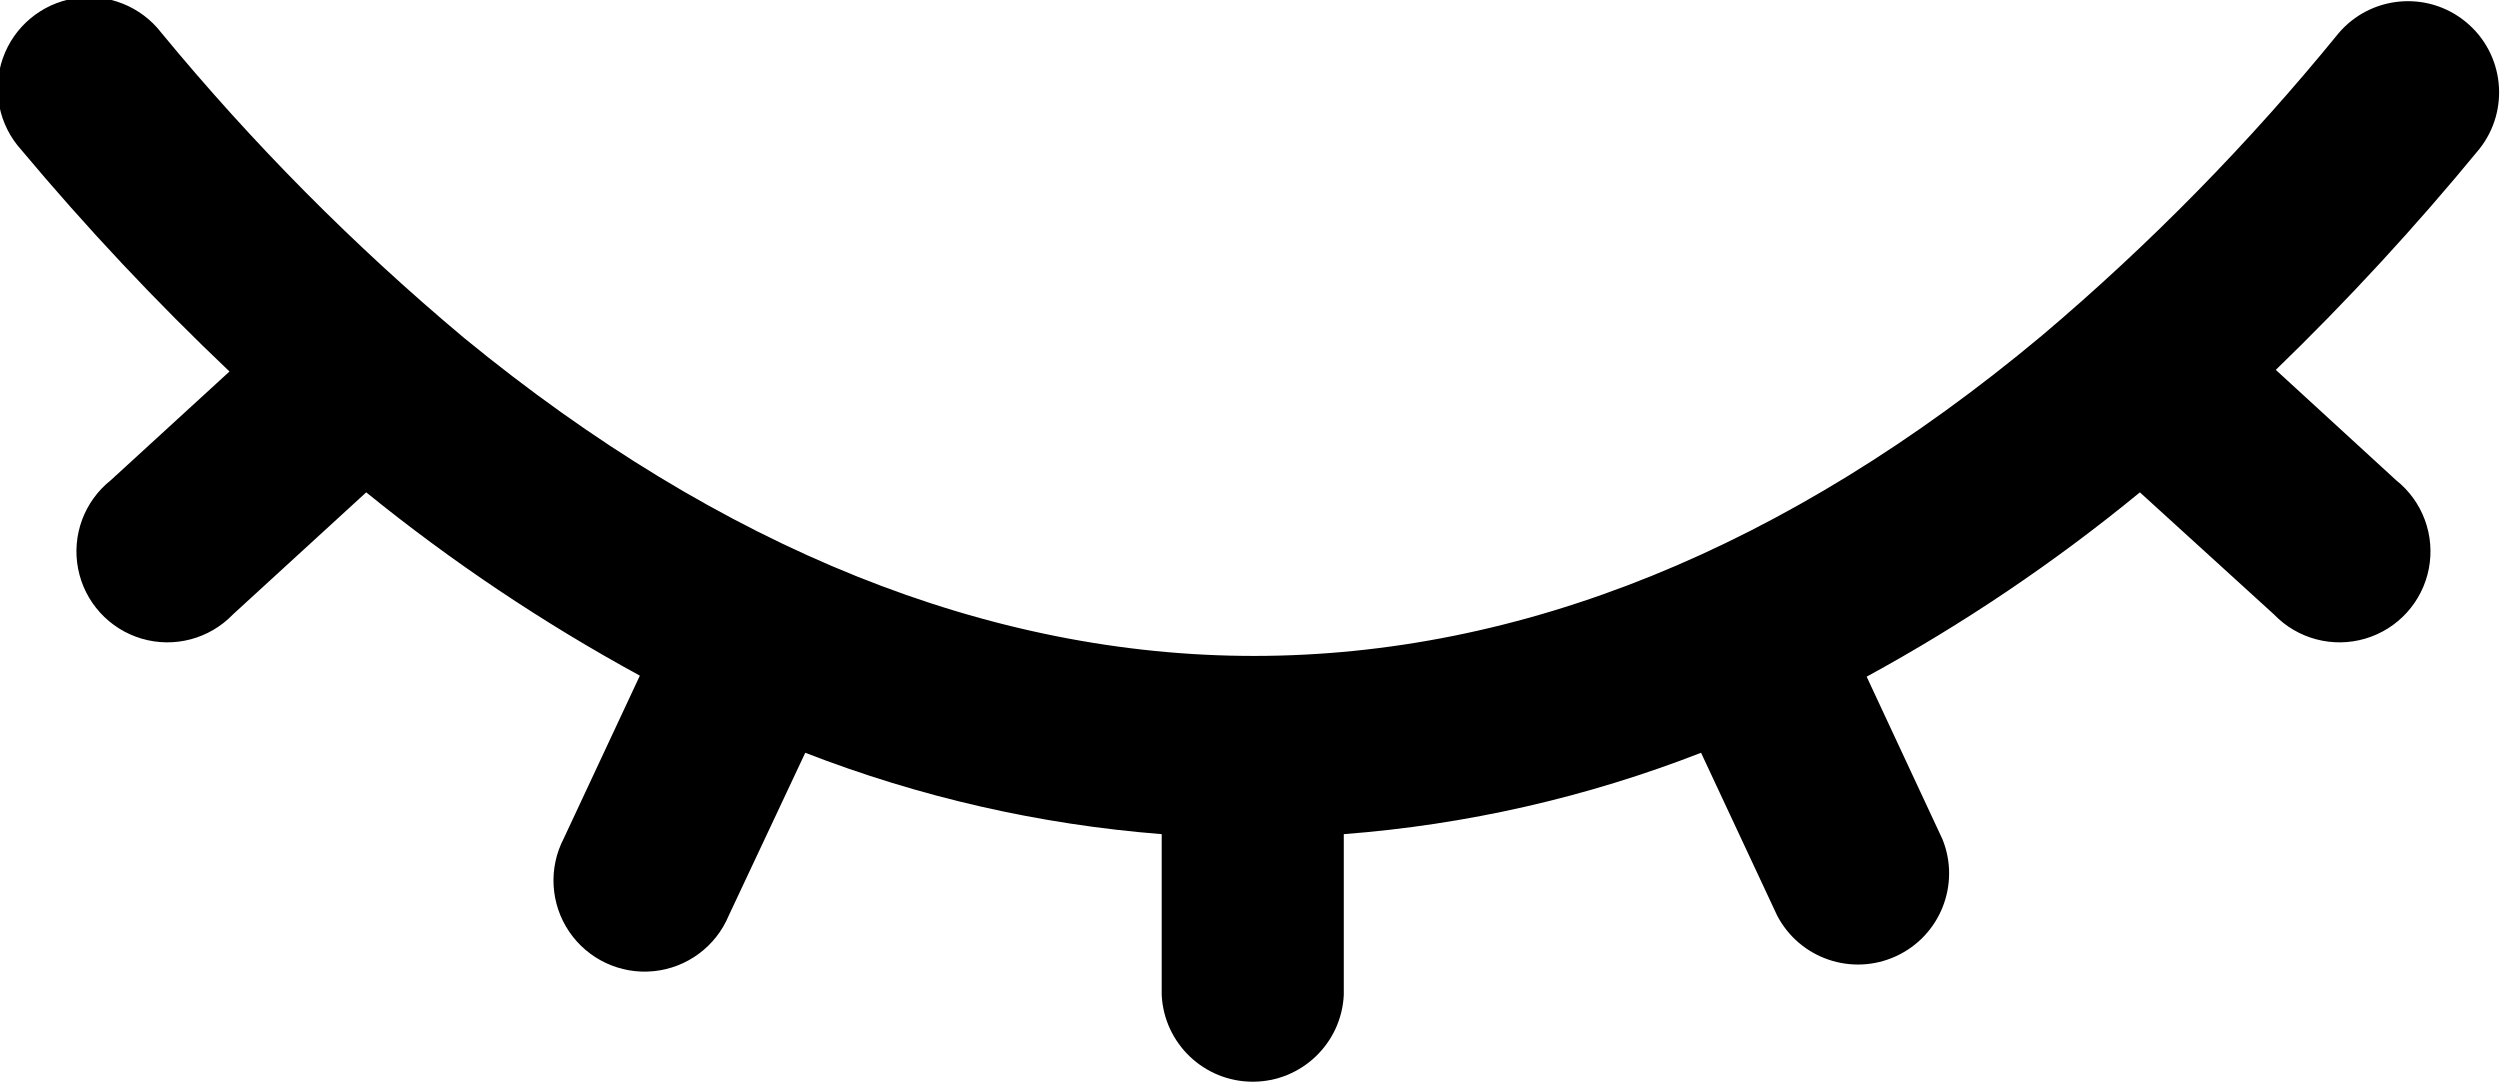
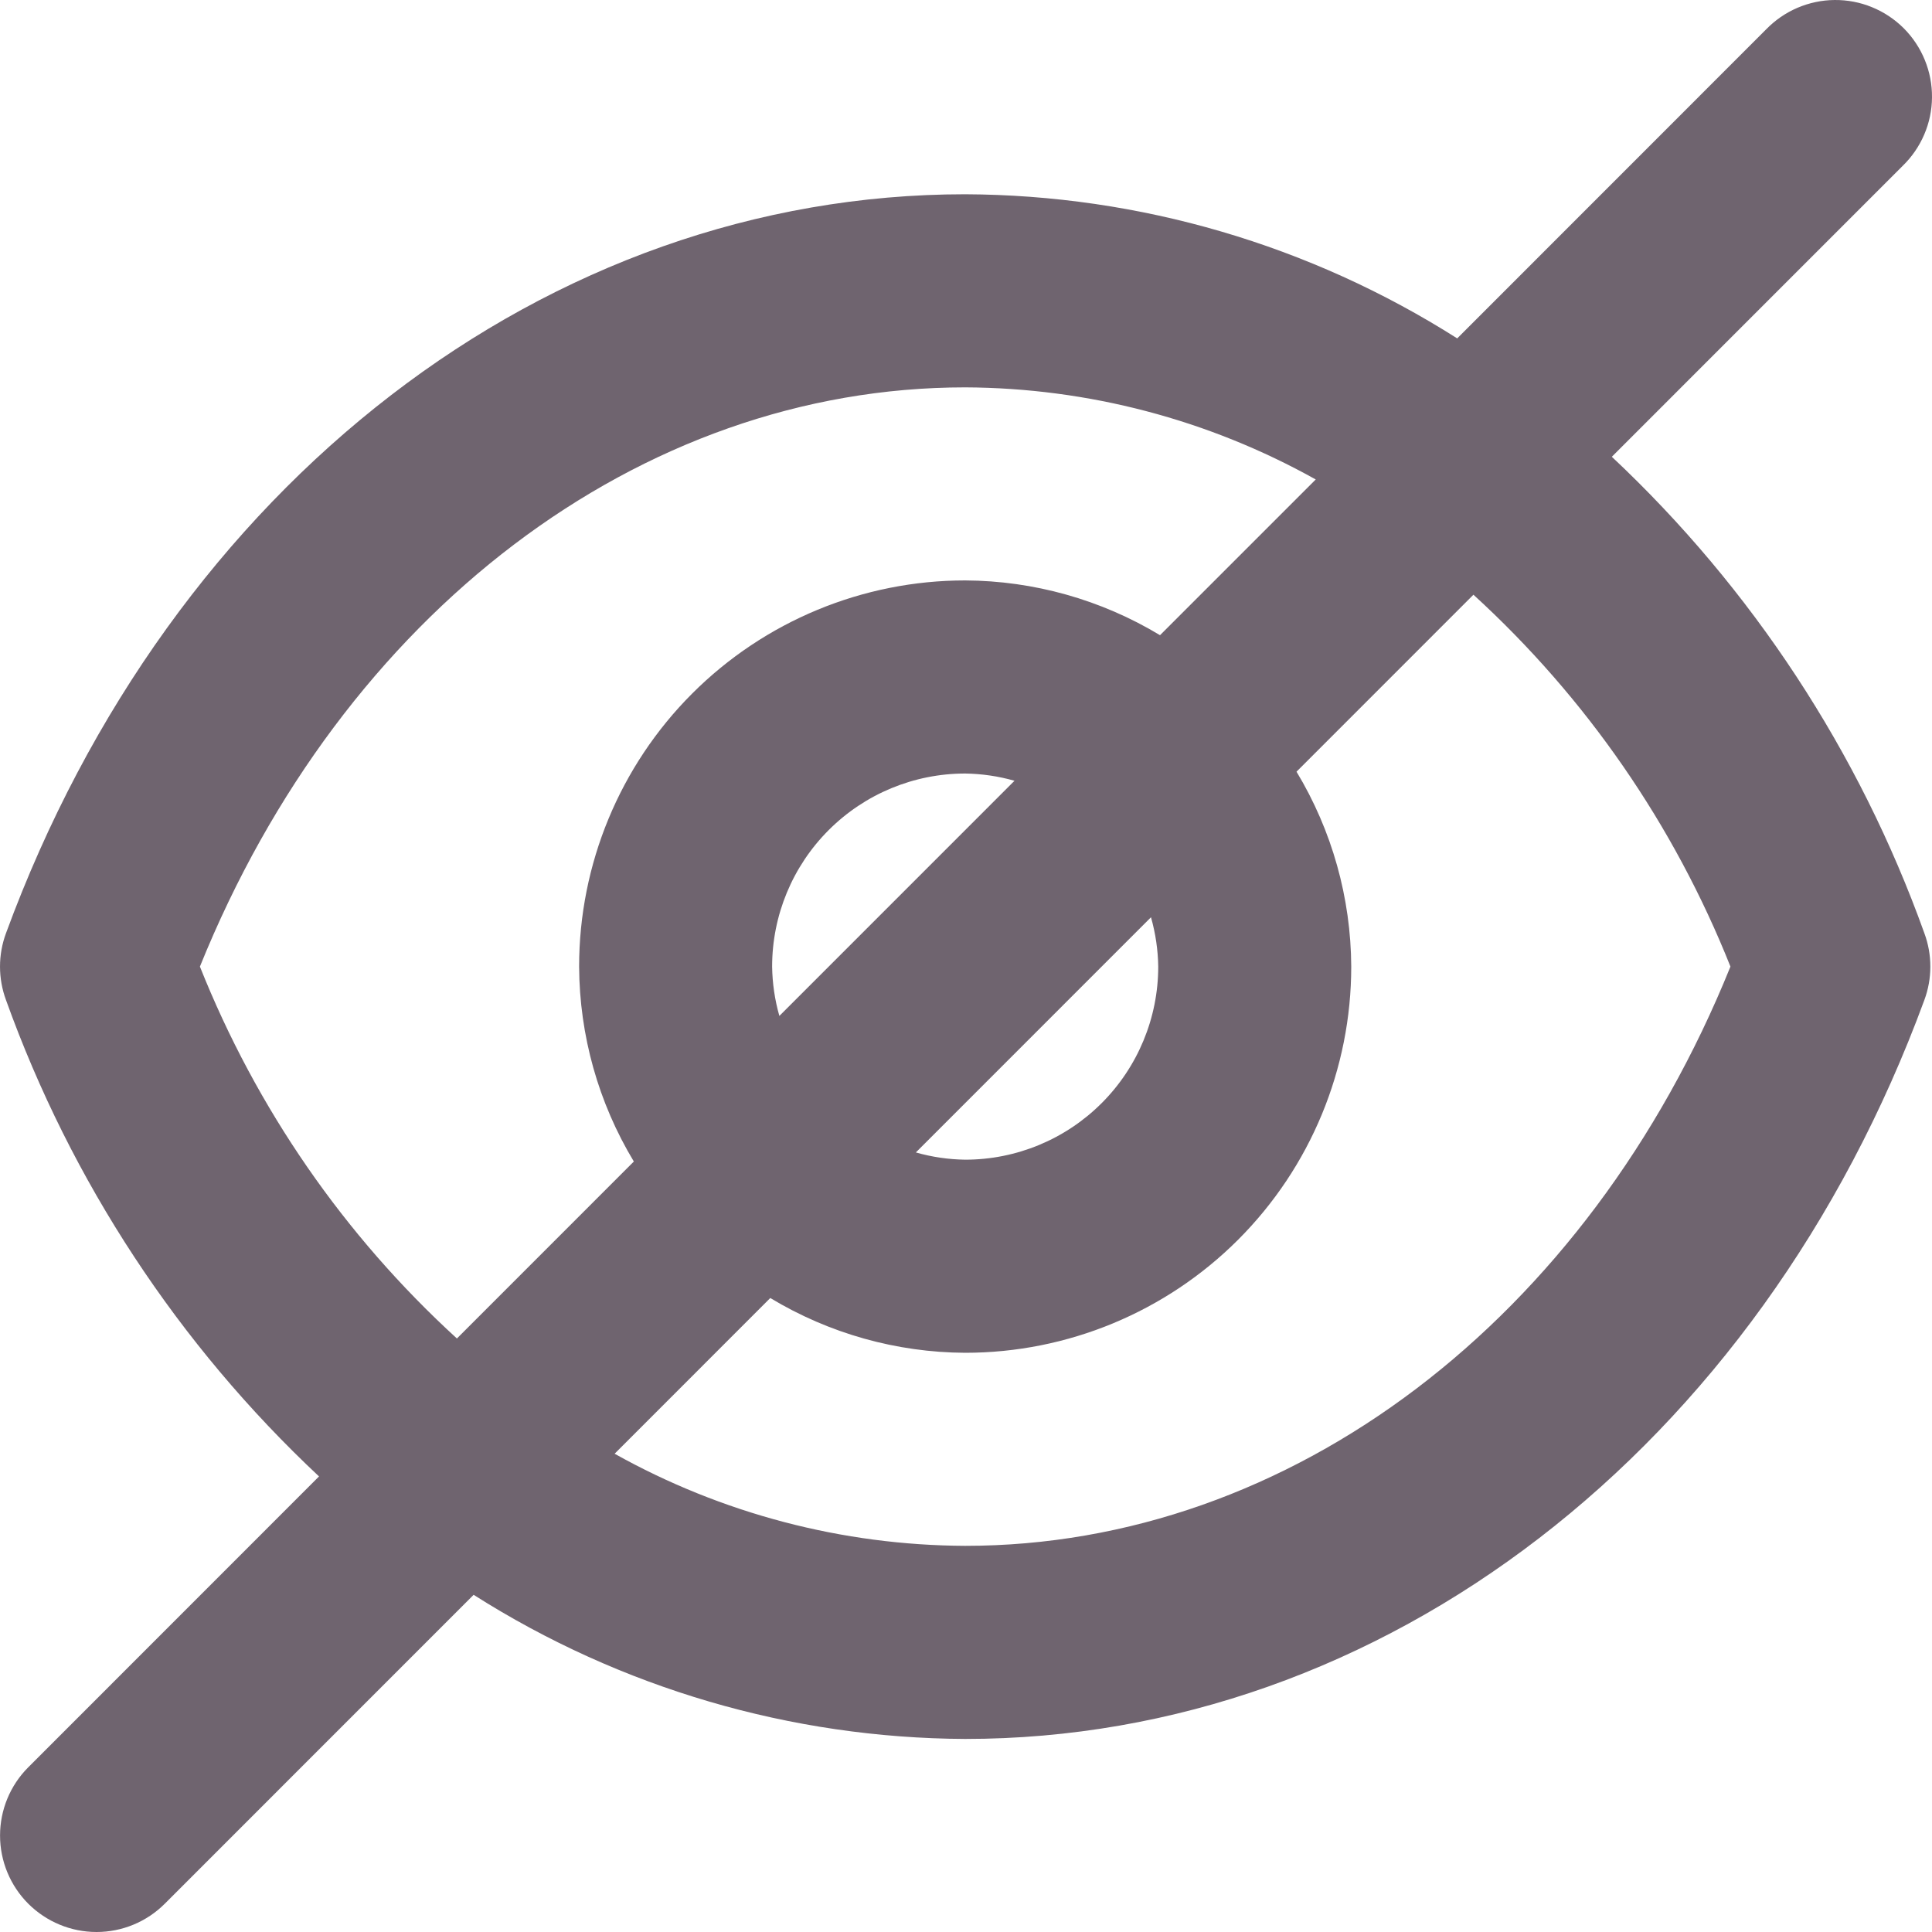
- <svg xmlns="http://www.w3.org/2000/svg" id="Layer_1" data-name="Layer 1" viewBox="0 0 122.88 53.37">
-   <path d="M1.05,7.37A4.49,4.49,0,1,1,7.93,1.61a114.61,114.61,0,0,0,14.88,15C35.48,27,48.63,32.25,61.67,32.24S87.79,27,100.37,16.49A112.38,112.38,0,0,0,114.94,1.64a4.48,4.48,0,0,1,6.92,5.69,129.09,129.09,0,0,1-10,10.85l5.91,5.42a4.47,4.47,0,1,1-6,6.6l-6.59-6a86.1,86.1,0,0,1-13.43,9.06l3.73,8A4.48,4.48,0,0,1,87.35,45l-3.74-8a61.24,61.24,0,0,1-17.56,4V48.9a4.48,4.48,0,0,1-8.95,0V41A61.75,61.75,0,0,1,39.58,37l-3.76,8a4.48,4.48,0,1,1-8.11-3.79l3.74-8A88.78,88.78,0,0,1,18,24.2l-6.55,6a4.47,4.47,0,1,1-6-6.6l5.83-5.34A130.63,130.63,0,0,1,1.05,7.37Z" />
+ <svg xmlns="http://www.w3.org/2000/svg" width="40" height="40" viewBox="0 0 40 40" fill="none">
+   <path d="M0.586 39.415C0.961 39.789 1.469 40 1.999 40C2.529 40 3.037 39.789 3.411 39.415L9.806 33.019C12.85 34.952 16.377 35.986 19.983 36.003C28.625 36.003 36.423 30.006 39.842 20.704C40.007 20.258 40.007 19.767 39.842 19.321C38.496 15.567 36.278 12.186 33.371 9.457L39.39 3.437C39.581 3.252 39.733 3.032 39.838 2.788C39.943 2.544 39.998 2.282 40 2.016C40.002 1.751 39.952 1.488 39.851 1.242C39.751 0.996 39.602 0.773 39.415 0.585C39.227 0.398 39.004 0.249 38.758 0.149C38.513 0.048 38.25 -0.002 37.984 7.54679e-05C37.719 0.002 37.457 0.058 37.213 0.162C36.969 0.267 36.749 0.419 36.564 0.61L30.17 7.006C27.123 5.071 23.592 4.037 19.983 4.022C11.341 4.022 3.543 10.018 0.124 19.321C-0.041 19.767 -0.041 20.258 0.124 20.704C1.473 24.459 3.694 27.84 6.605 30.568L0.586 36.589C0.211 36.963 0.001 37.472 0.001 38.002C0.001 38.532 0.211 39.04 0.586 39.415ZM30.506 12.313C32.839 14.444 34.658 17.077 35.827 20.012C32.874 27.322 26.723 32.005 19.983 32.005C17.442 31.994 14.944 31.338 12.725 30.098L15.948 26.874C17.166 27.609 18.561 28.001 19.983 28.008C22.103 28.008 24.136 27.165 25.635 25.666C27.134 24.166 27.976 22.133 27.976 20.012C27.969 18.59 27.578 17.195 26.843 15.977L30.506 12.313ZM16.136 21.034C16.041 20.701 15.991 20.358 15.986 20.012C15.986 18.952 16.407 17.936 17.157 17.186C17.907 16.436 18.923 16.015 19.983 16.015C20.328 16.02 20.672 16.07 21.004 16.165L16.136 21.034ZM23.83 18.991C23.924 19.323 23.975 19.667 23.98 20.012C23.98 21.073 23.558 22.09 22.809 22.839C22.059 23.589 21.043 24.01 19.983 24.01C19.637 24.005 19.294 23.955 18.962 23.86L23.83 18.991ZM4.139 20.012C7.092 12.703 13.243 8.02 19.983 8.02C22.524 8.031 25.021 8.687 27.241 9.927L24.017 13.151C22.799 12.416 21.405 12.024 19.983 12.017C17.863 12.017 15.83 12.86 14.331 14.359C12.832 15.858 11.99 17.892 11.99 20.012C11.997 21.435 12.388 22.83 13.123 24.048L9.46 27.712C7.127 25.581 5.308 22.948 4.139 20.012Z" fill="#221122" fill-opacity="0.65" />
</svg>
